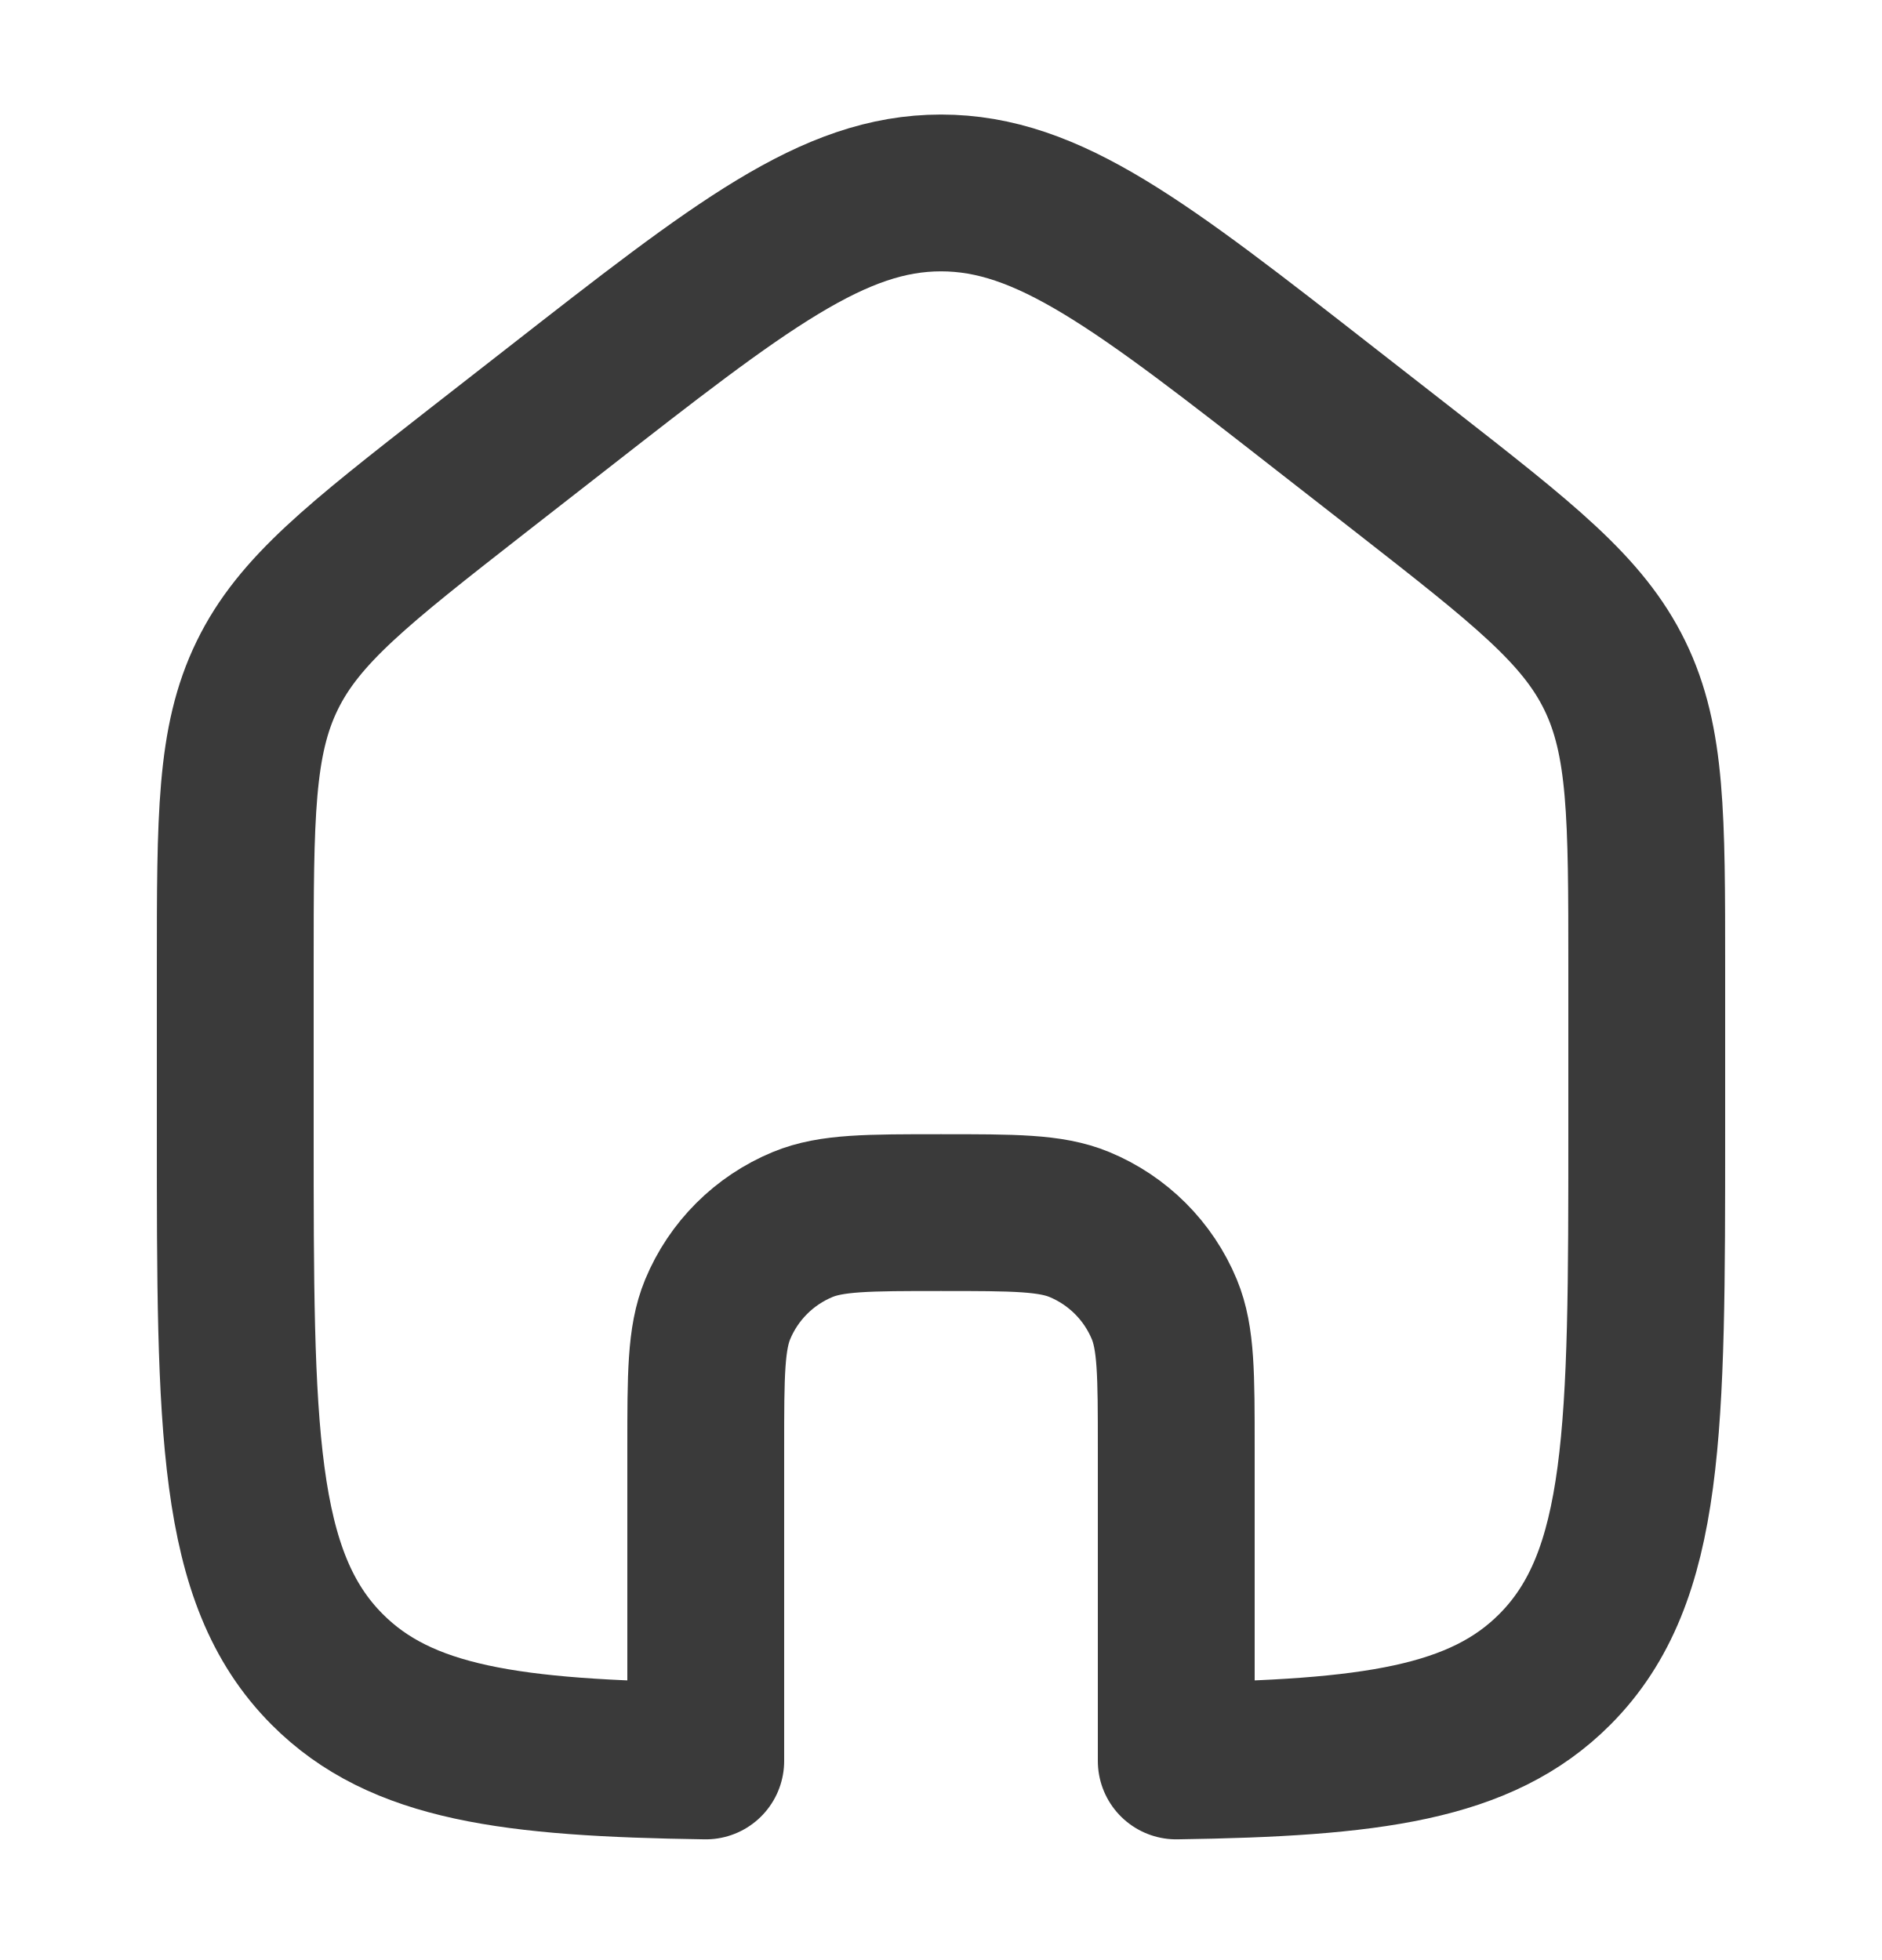
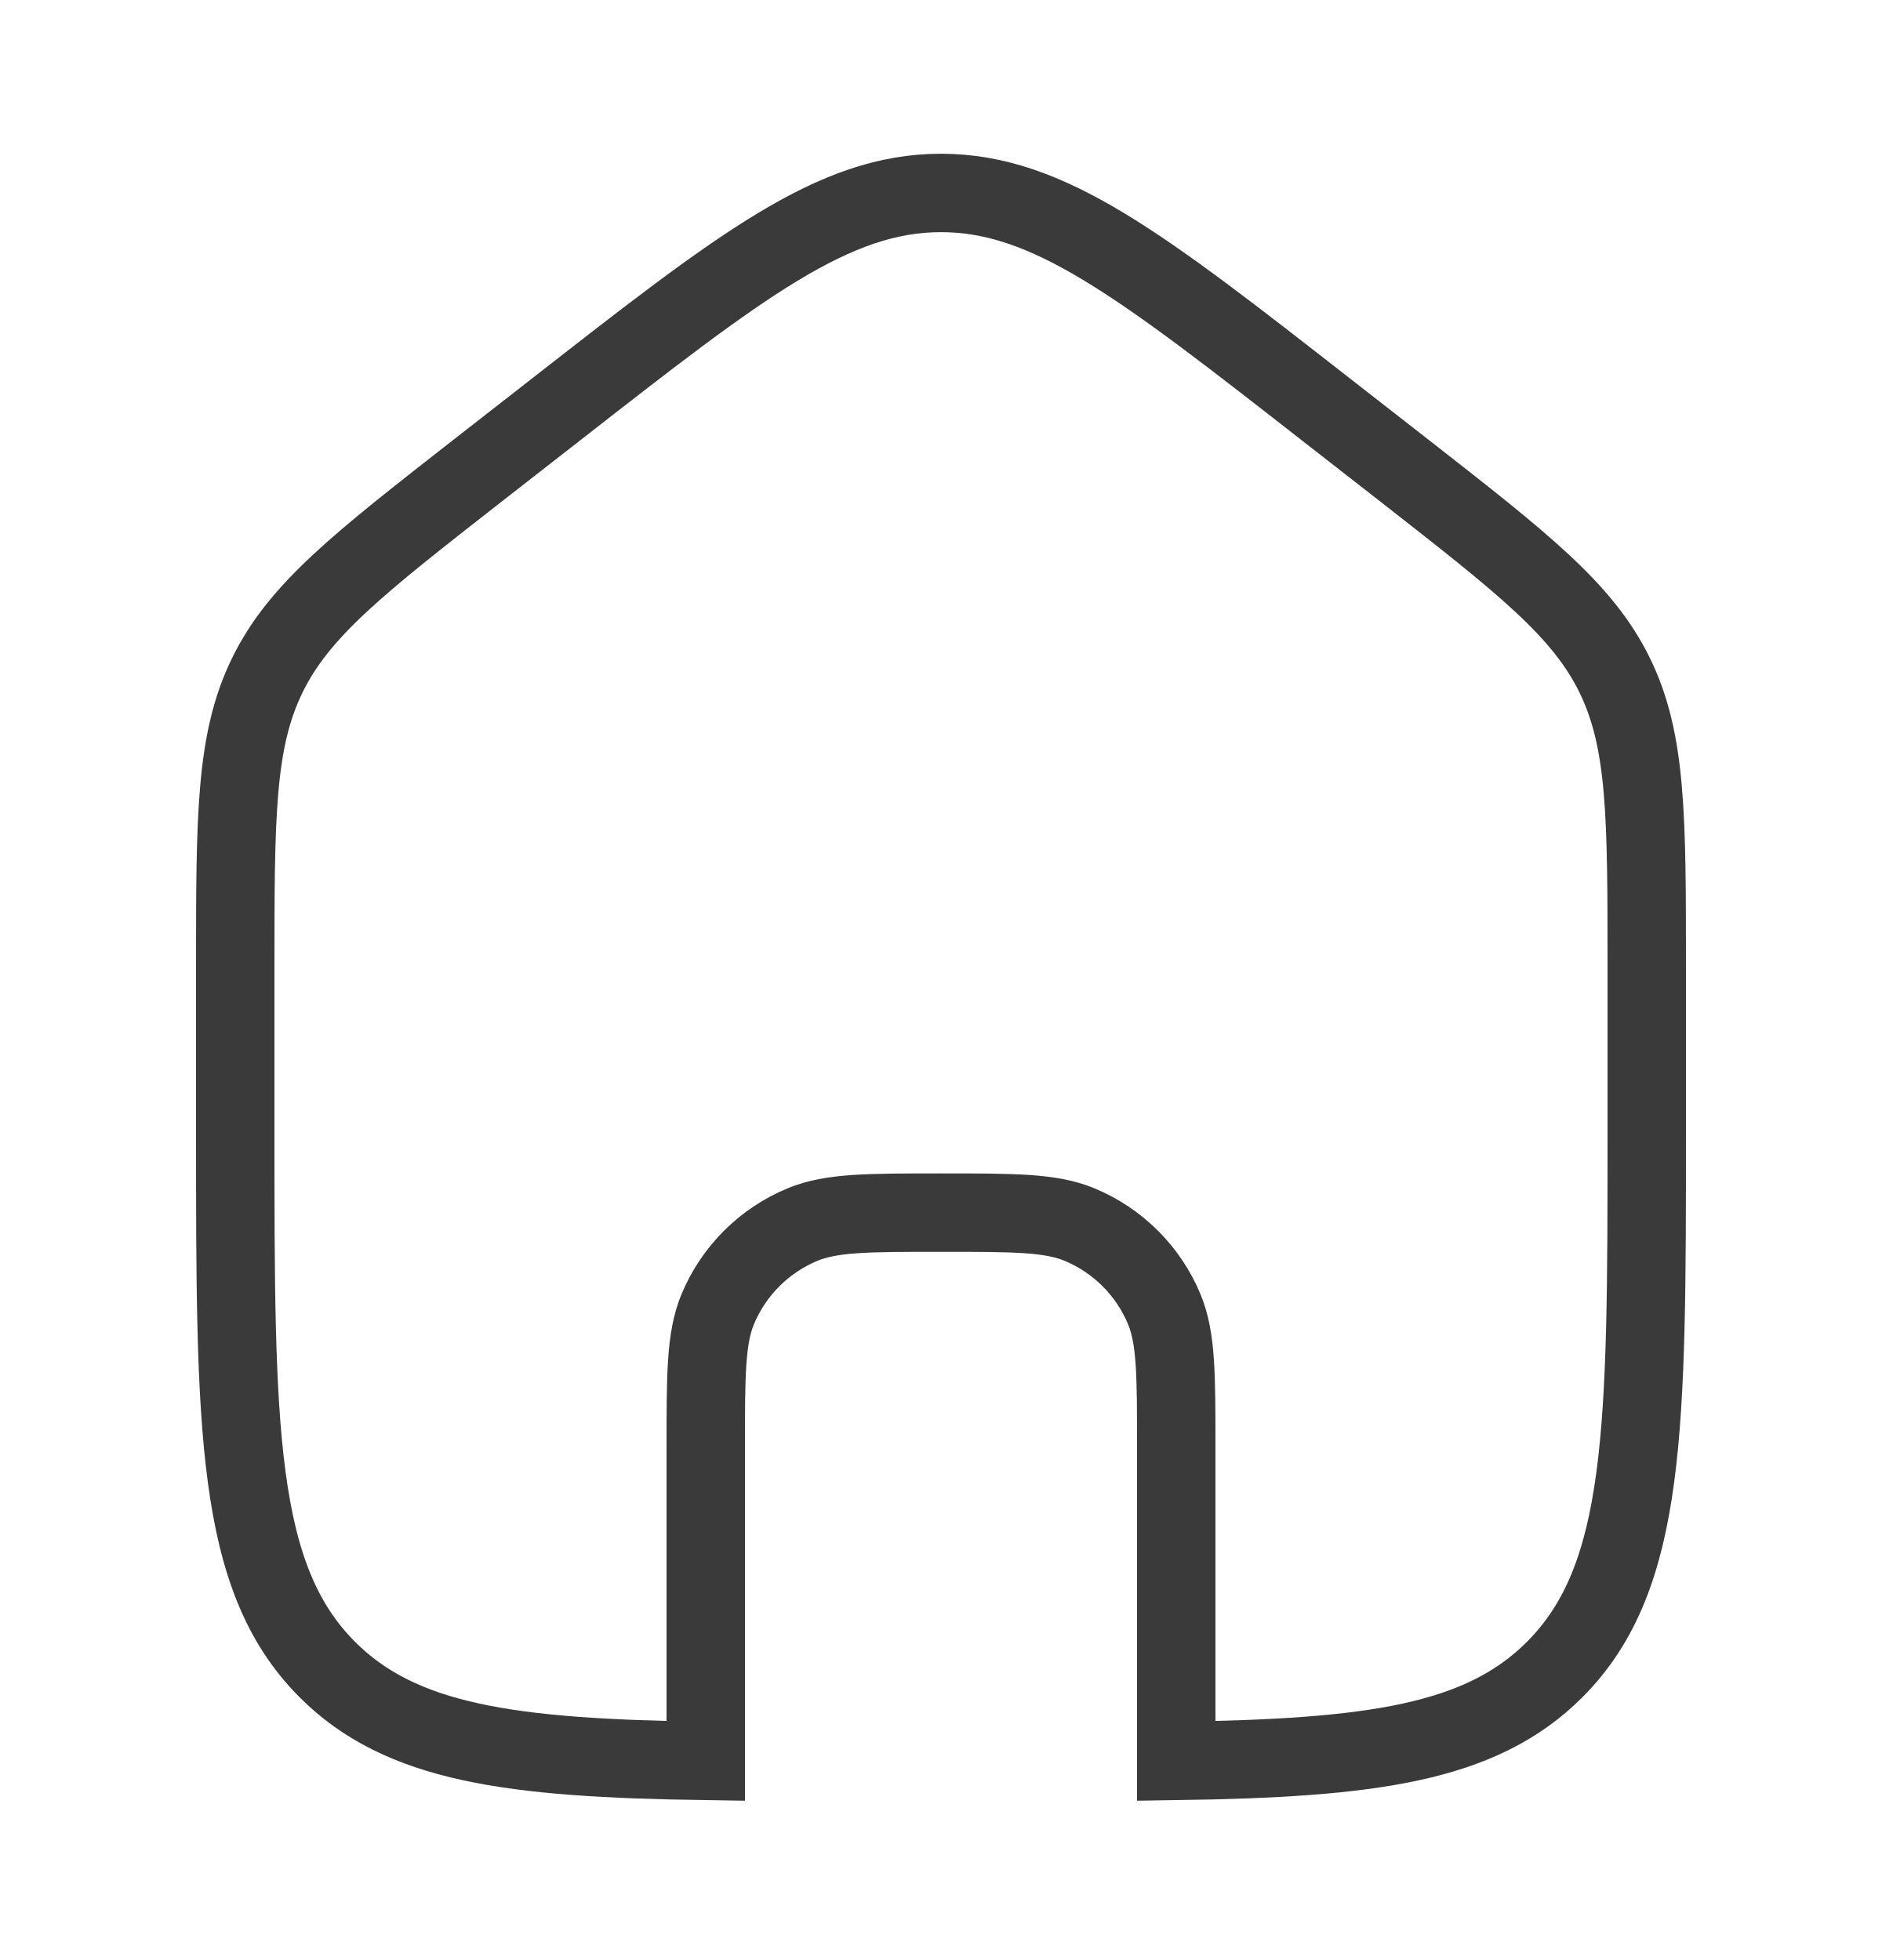
<svg xmlns="http://www.w3.org/2000/svg" width="24" height="25" viewBox="0 0 24 25" fill="none">
-   <path d="M7.088 5.225L6.088 6.005C4.572 7.19 3.813 7.782 3.407 8.617C3 9.452 3 10.416 3 12.345V14.438C3 18.224 3 20.117 4.172 21.293C5.115 22.24 6.52 22.425 9 22.461V18.467C9 17.535 9 17.069 9.152 16.701C9.355 16.211 9.745 15.822 10.235 15.619C10.602 15.467 11.068 15.467 12 15.467C12.932 15.467 13.398 15.467 13.765 15.619C14.255 15.822 14.645 16.211 14.848 16.701C15 17.069 15 17.535 15 18.467V22.461C17.48 22.425 18.885 22.24 19.828 21.293C21 20.117 21 18.224 21 14.438V12.345C21 10.416 21 9.452 20.593 8.617C20.186 7.782 19.428 7.19 17.912 6.005L16.912 5.225C14.552 3.382 13.372 2.461 12 2.461C10.628 2.461 9.448 3.382 7.088 5.225Z" stroke="#3A3A3A" stroke-width="2" stroke-linejoin="round" />
+   <path d="M7.088 5.225L6.088 6.005C4.572 7.19 3.813 7.782 3.407 8.617C3 9.452 3 10.416 3 12.345V14.438C3 18.224 3 20.117 4.172 21.293C5.115 22.24 6.52 22.425 9 22.461V18.467C9 17.535 9 17.069 9.152 16.701C9.355 16.211 9.745 15.822 10.235 15.619C10.602 15.467 11.068 15.467 12 15.467C12.932 15.467 13.398 15.467 13.765 15.619C14.255 15.822 14.645 16.211 14.848 16.701C15 17.069 15 17.535 15 18.467V22.461C17.48 22.425 18.885 22.24 19.828 21.293C21 20.117 21 18.224 21 14.438V12.345C21 10.416 21 9.452 20.593 8.617C20.186 7.782 19.428 7.19 17.912 6.005L16.912 5.225C14.552 3.382 13.372 2.461 12 2.461C10.628 2.461 9.448 3.382 7.088 5.225Z" stroke="#3A3A3A" strokeWidth="2" strokeLinejoin="round" />
</svg>
